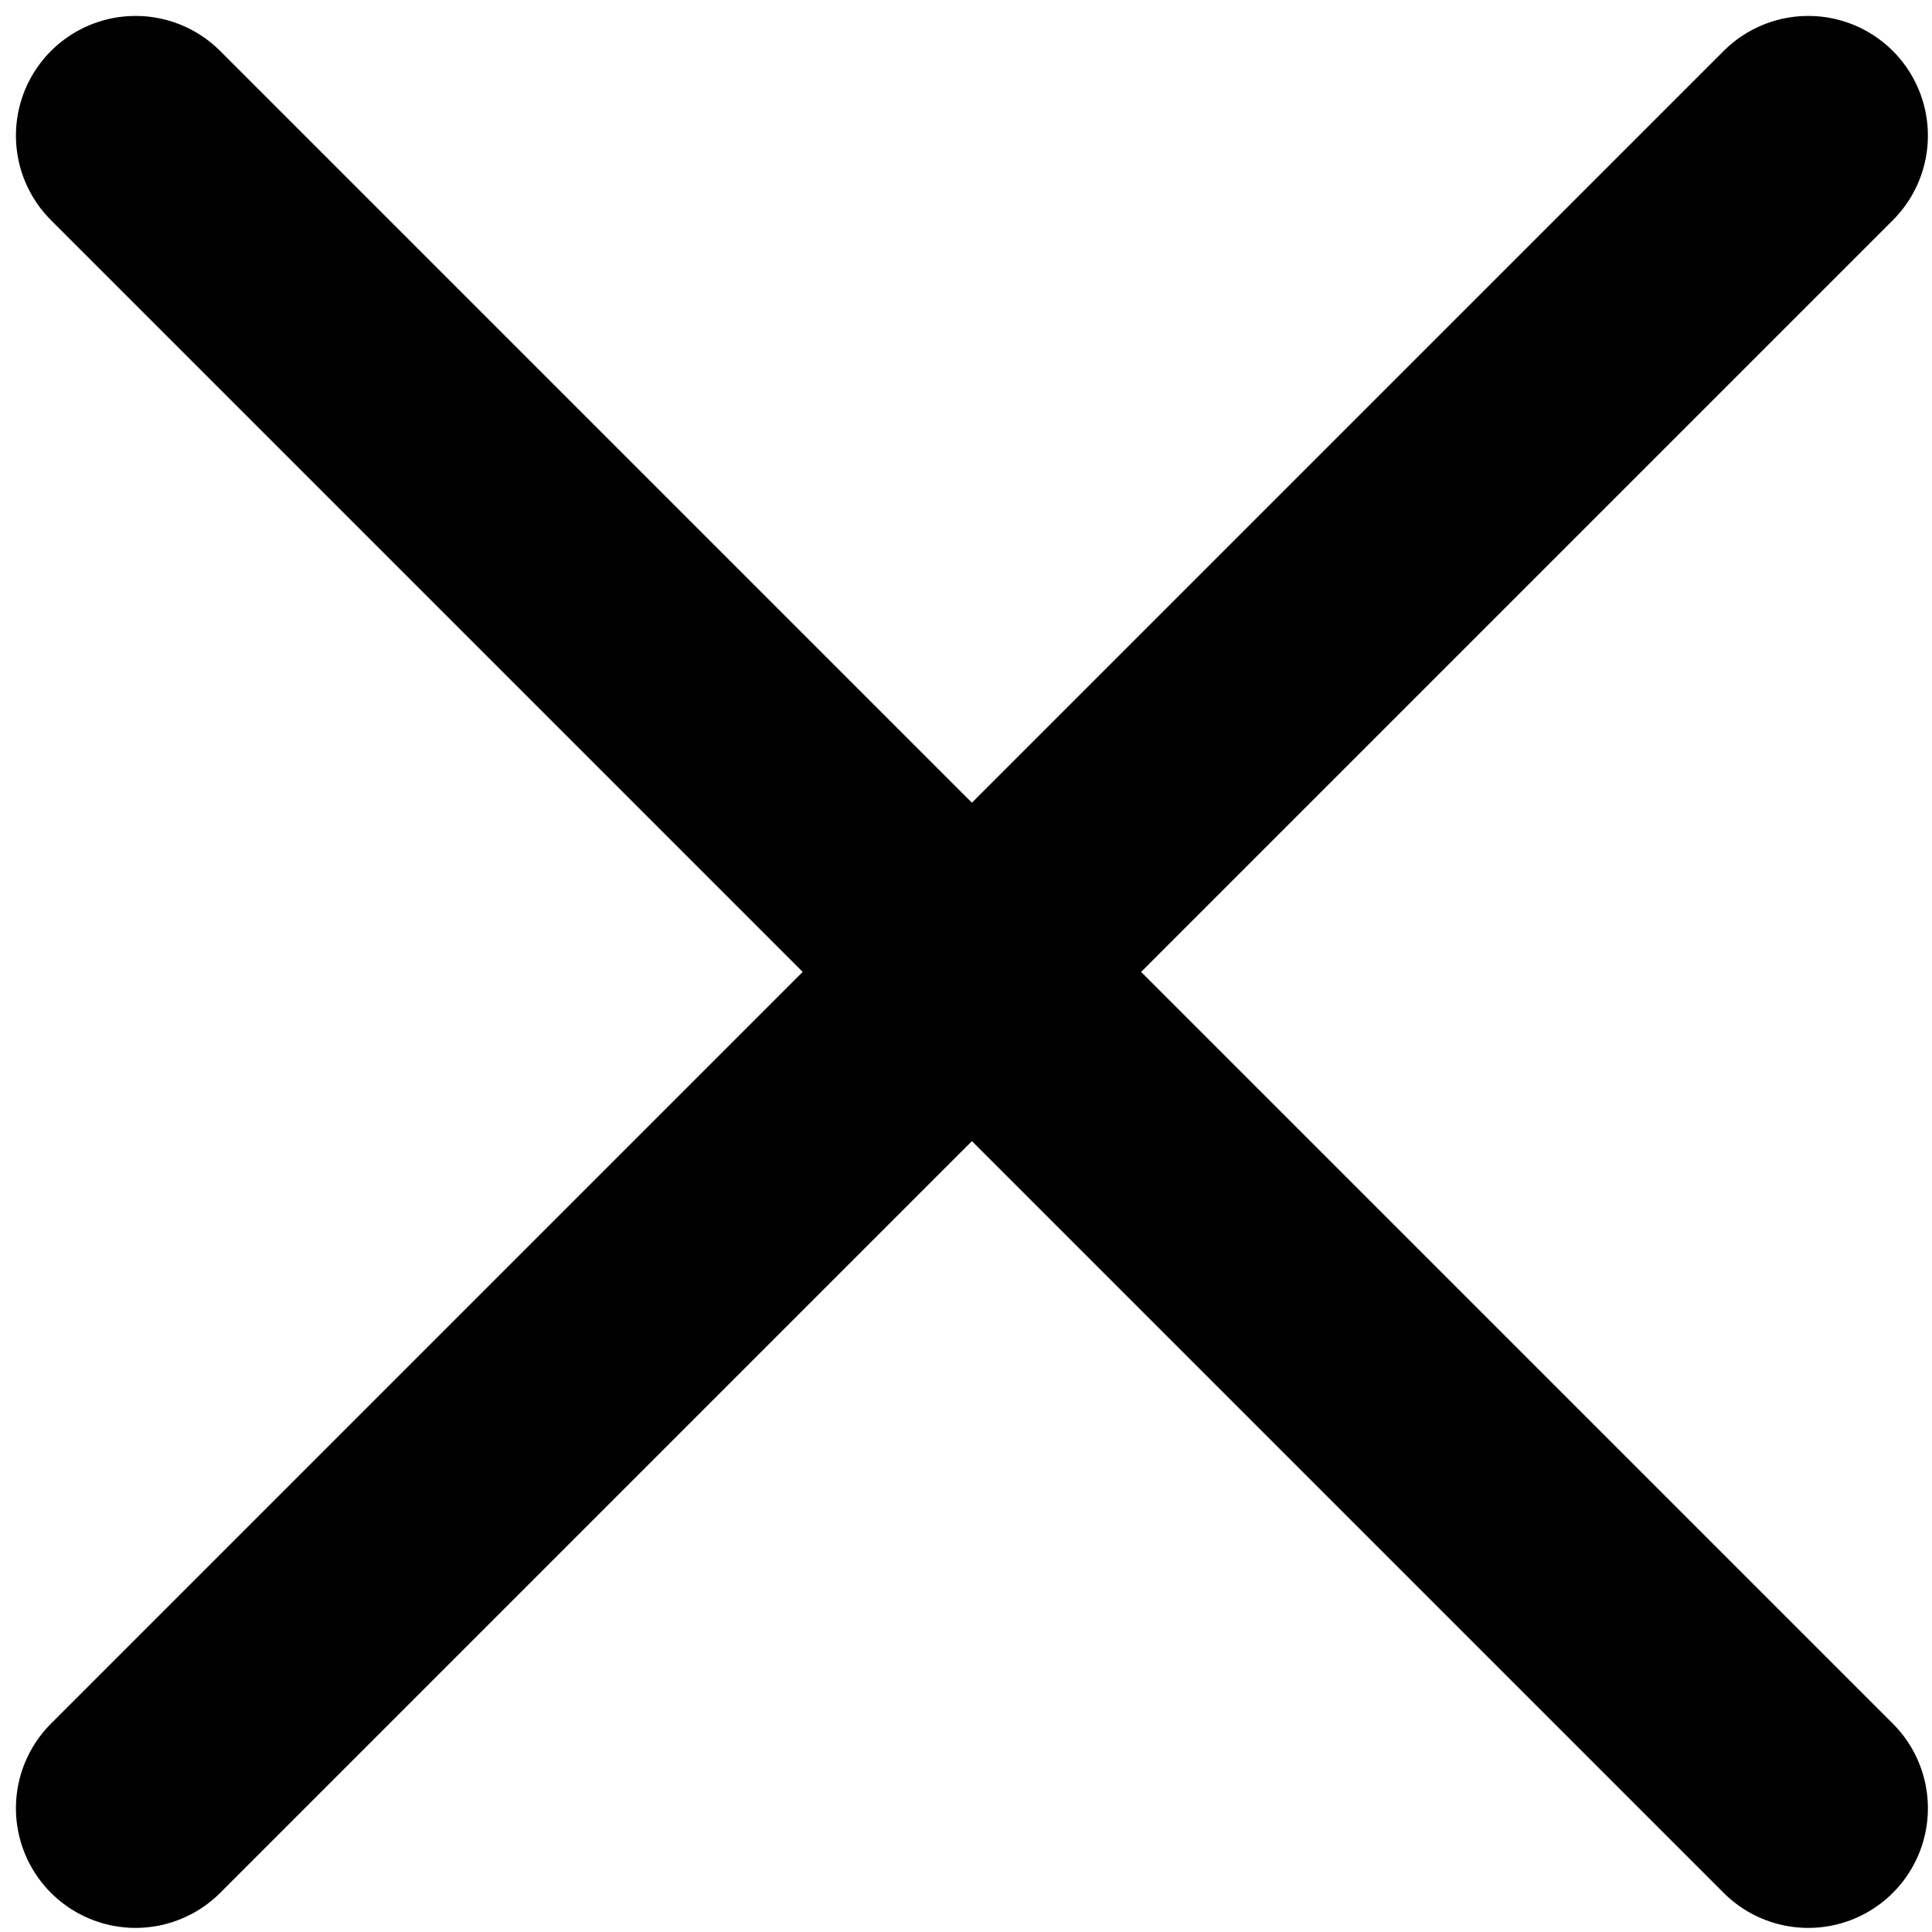
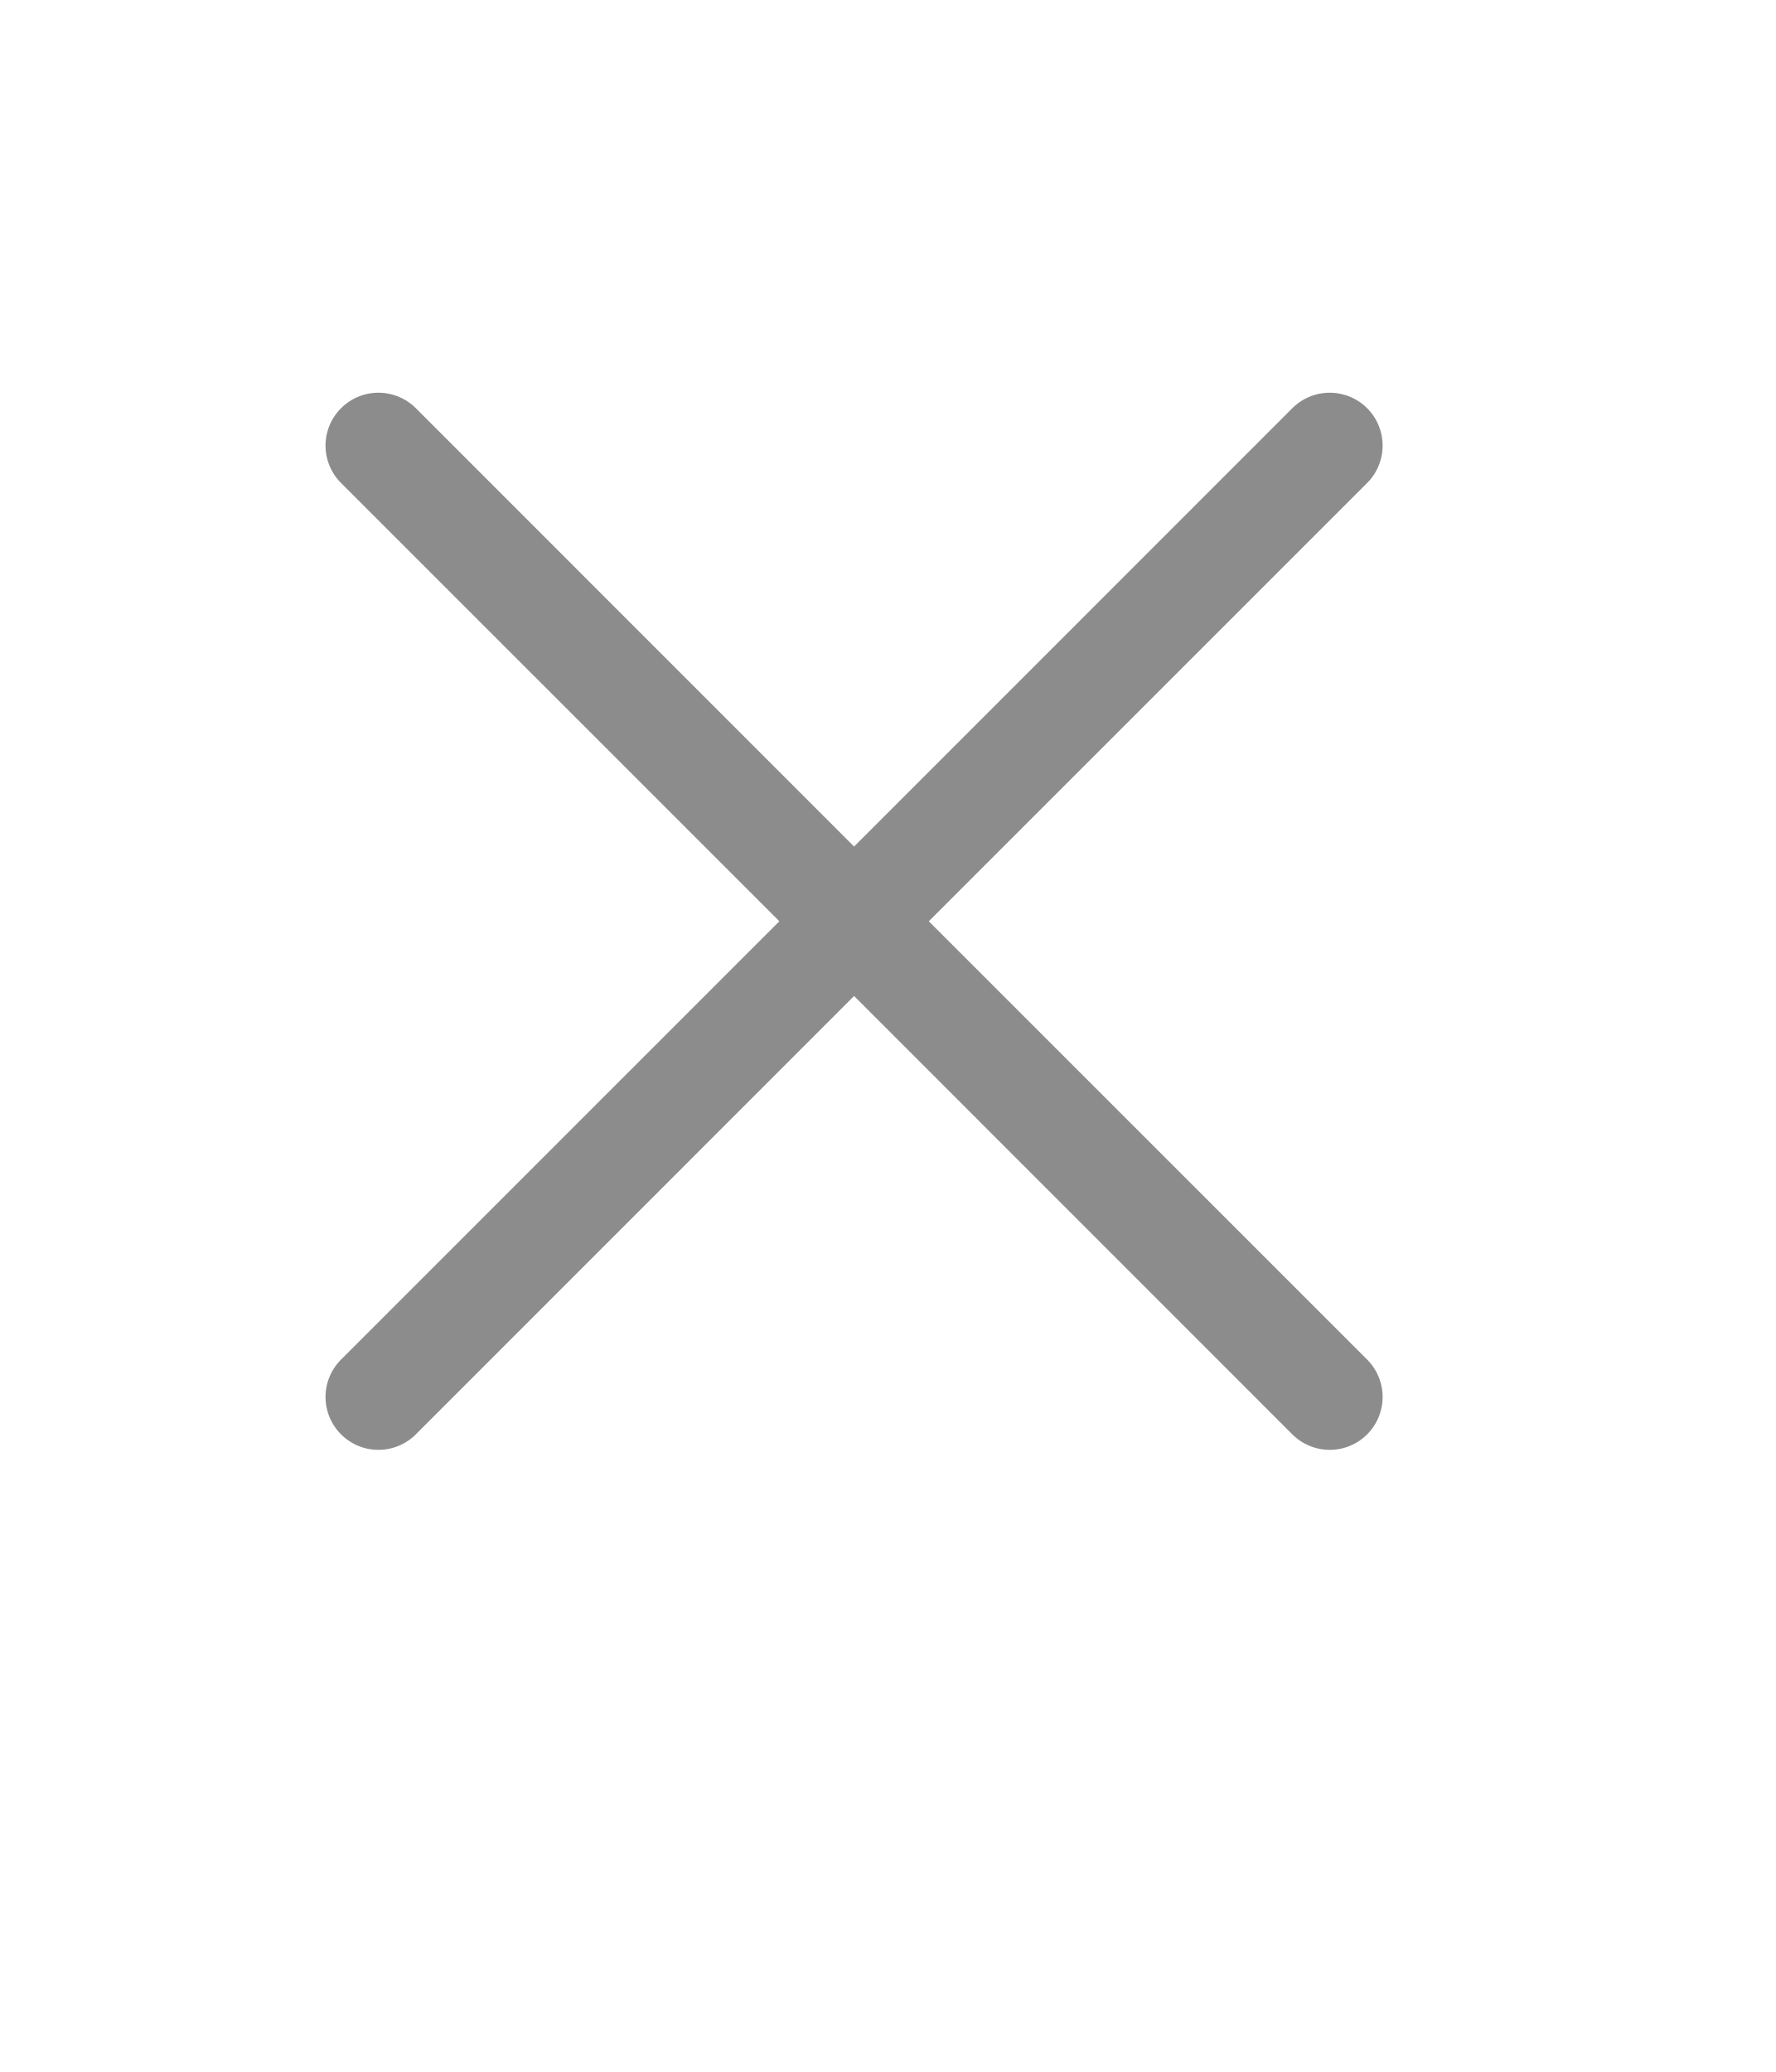
- <svg xmlns="http://www.w3.org/2000/svg" width="57" height="57" viewBox="0 0 57 57" fill="none">
-   <path d="M4 53.349L28.674 28.674M28.674 28.674L53.349 4M28.674 28.674L4 4M28.674 28.674L53.349 53.349" stroke="black" stroke-width="7.06" stroke-linecap="round" stroke-linejoin="round" />
+ <svg xmlns="http://www.w3.org/2000/svg" width="42" height="49" viewBox="0 0 42 49" fill="none">
+   <path d="M32.333 32.152C32.449 32.268 32.541 32.406 32.604 32.558C32.667 32.71 32.699 32.872 32.699 33.036C32.699 33.201 32.667 33.363 32.604 33.515C32.541 33.667 32.449 33.805 32.333 33.921C32.217 34.037 32.079 34.129 31.927 34.192C31.776 34.255 31.613 34.287 31.449 34.287C31.284 34.287 31.122 34.255 30.97 34.192C30.818 34.129 30.68 34.037 30.564 33.921L20.199 23.554L9.834 33.921C9.6 34.155 9.282 34.287 8.95 34.287C8.618 34.287 8.3 34.155 8.066 33.921C7.831 33.686 7.699 33.368 7.699 33.036C7.699 32.705 7.831 32.387 8.066 32.152L18.432 21.787L8.066 11.422C7.831 11.188 7.699 10.869 7.699 10.538C7.699 10.206 7.831 9.888 8.066 9.653C8.3 9.419 8.618 9.287 8.95 9.287C9.282 9.287 9.6 9.419 9.834 9.653L20.199 20.02L30.564 9.653C30.799 9.419 31.117 9.287 31.449 9.287C31.78 9.287 32.098 9.419 32.333 9.653C32.568 9.888 32.699 10.206 32.699 10.538C32.699 10.869 32.568 11.188 32.333 11.422L21.966 21.787L32.333 32.152Z" fill="black" fill-opacity="0.45" />
</svg>
